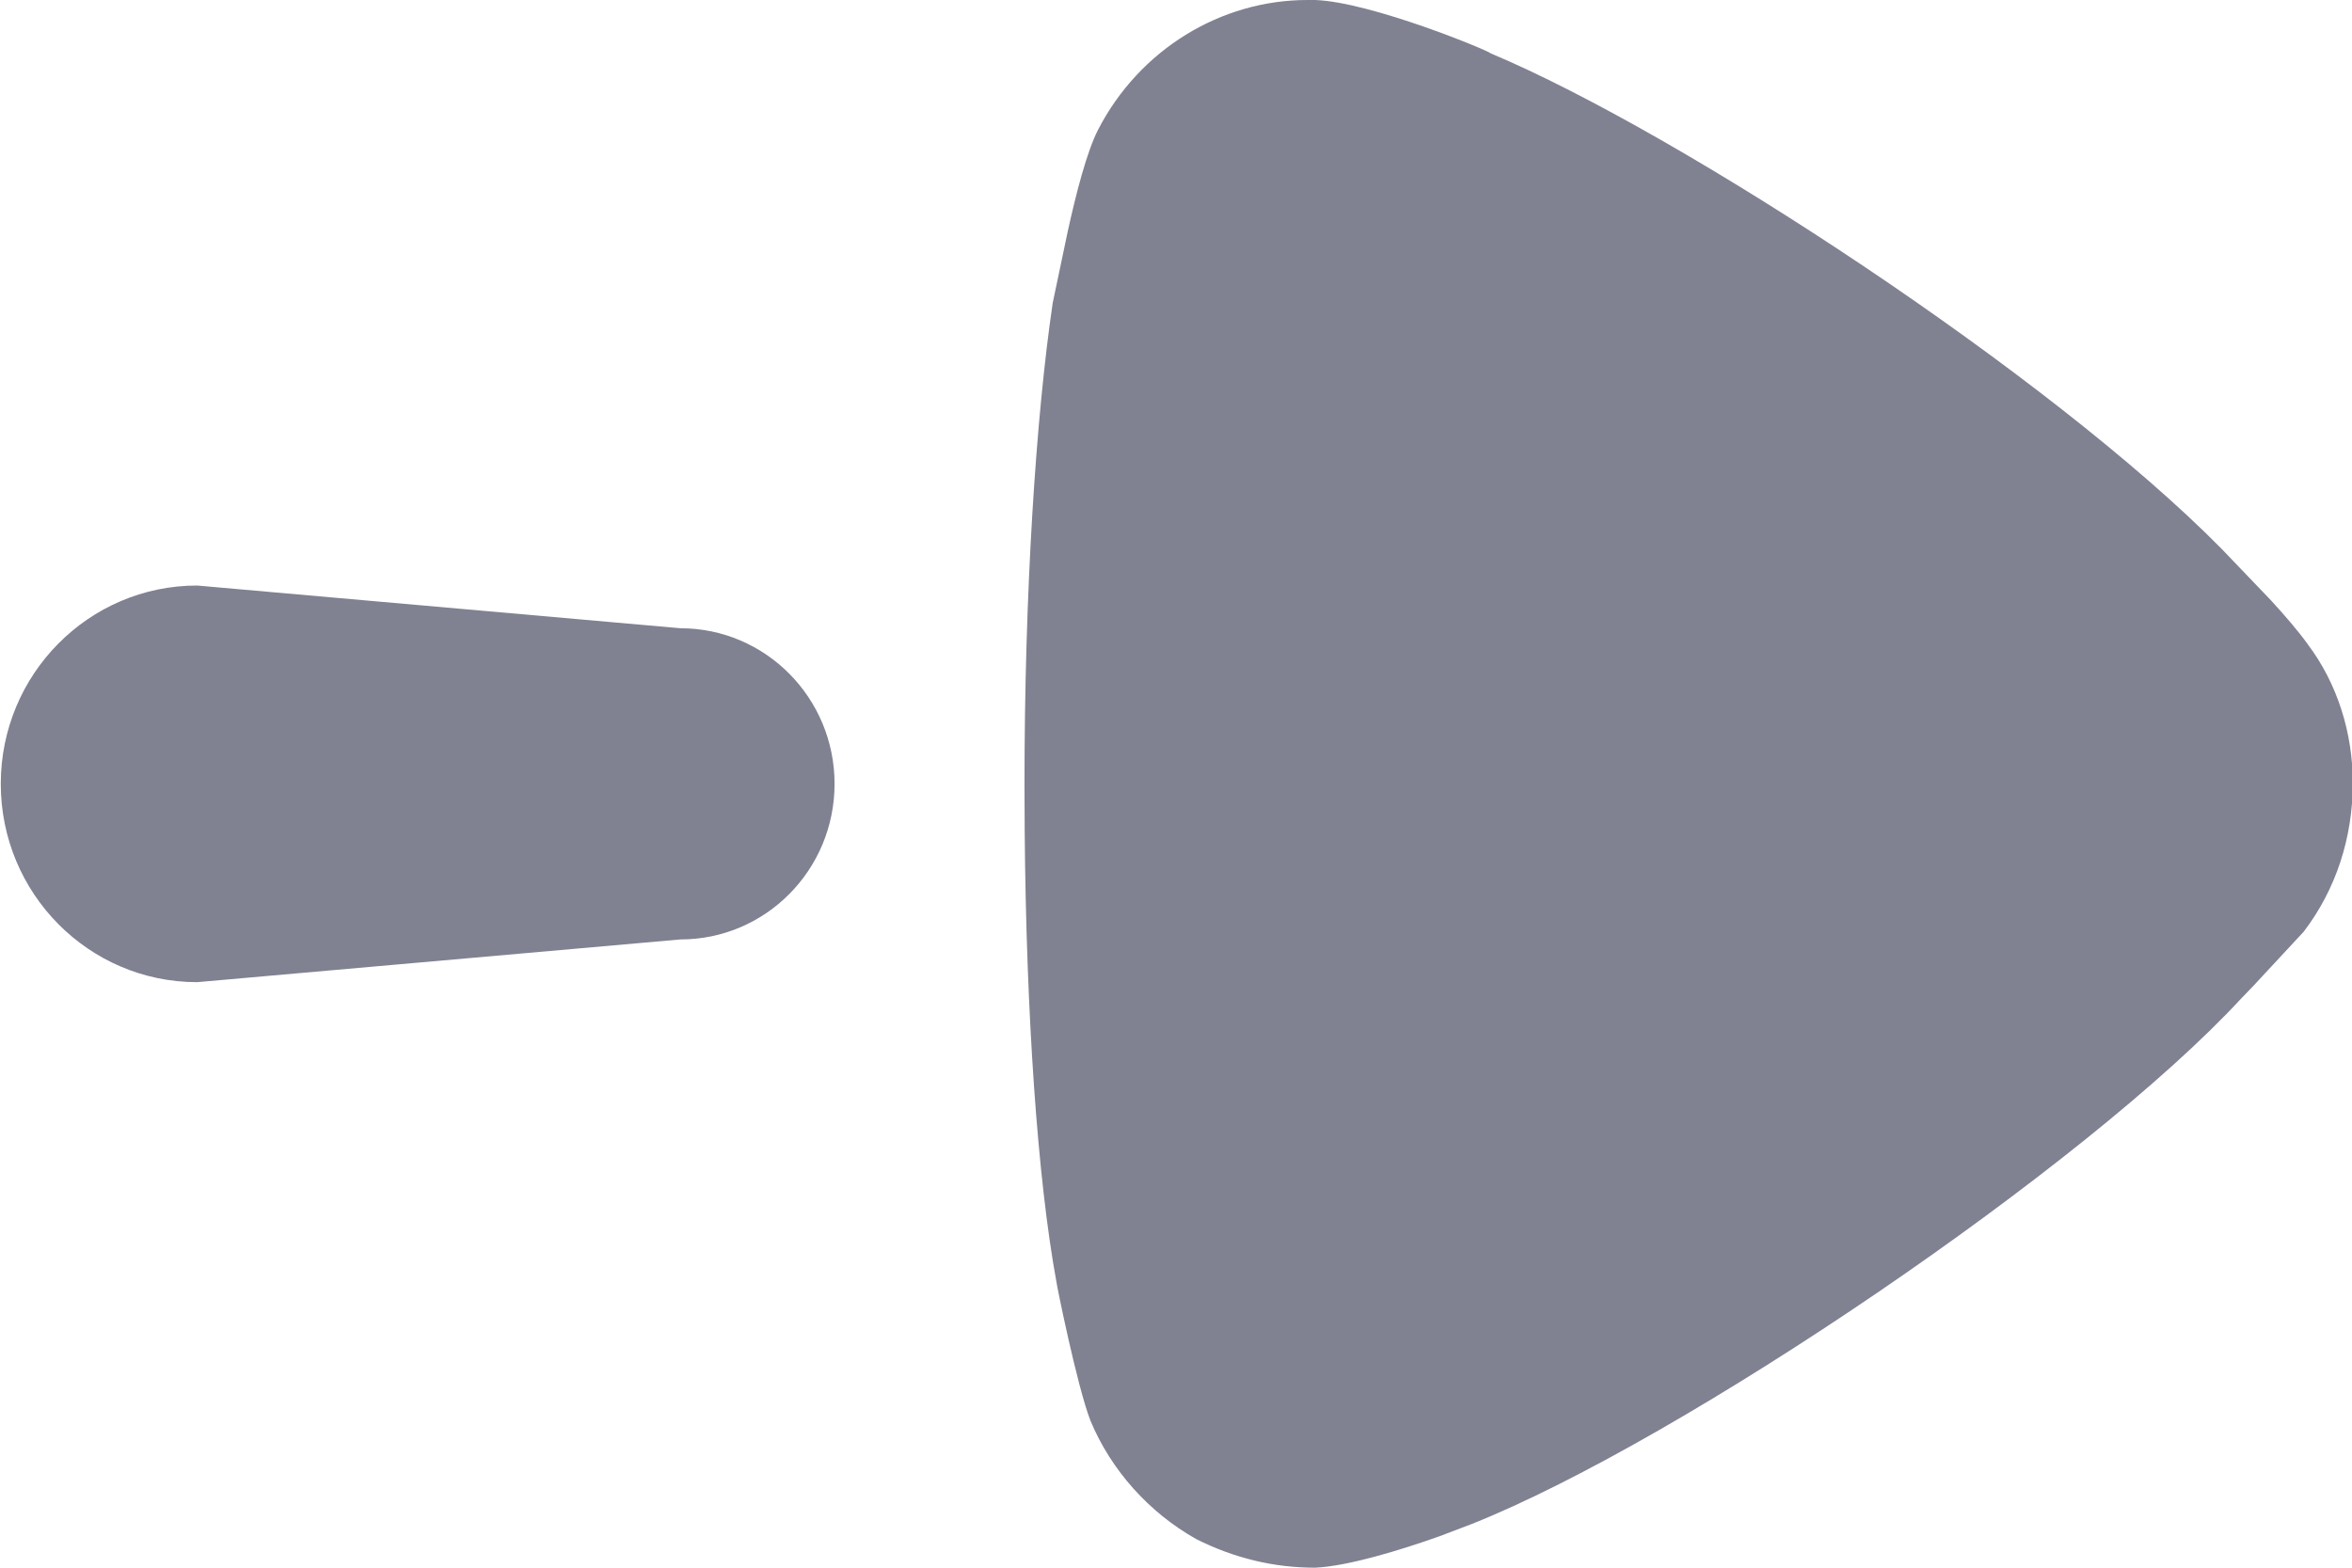
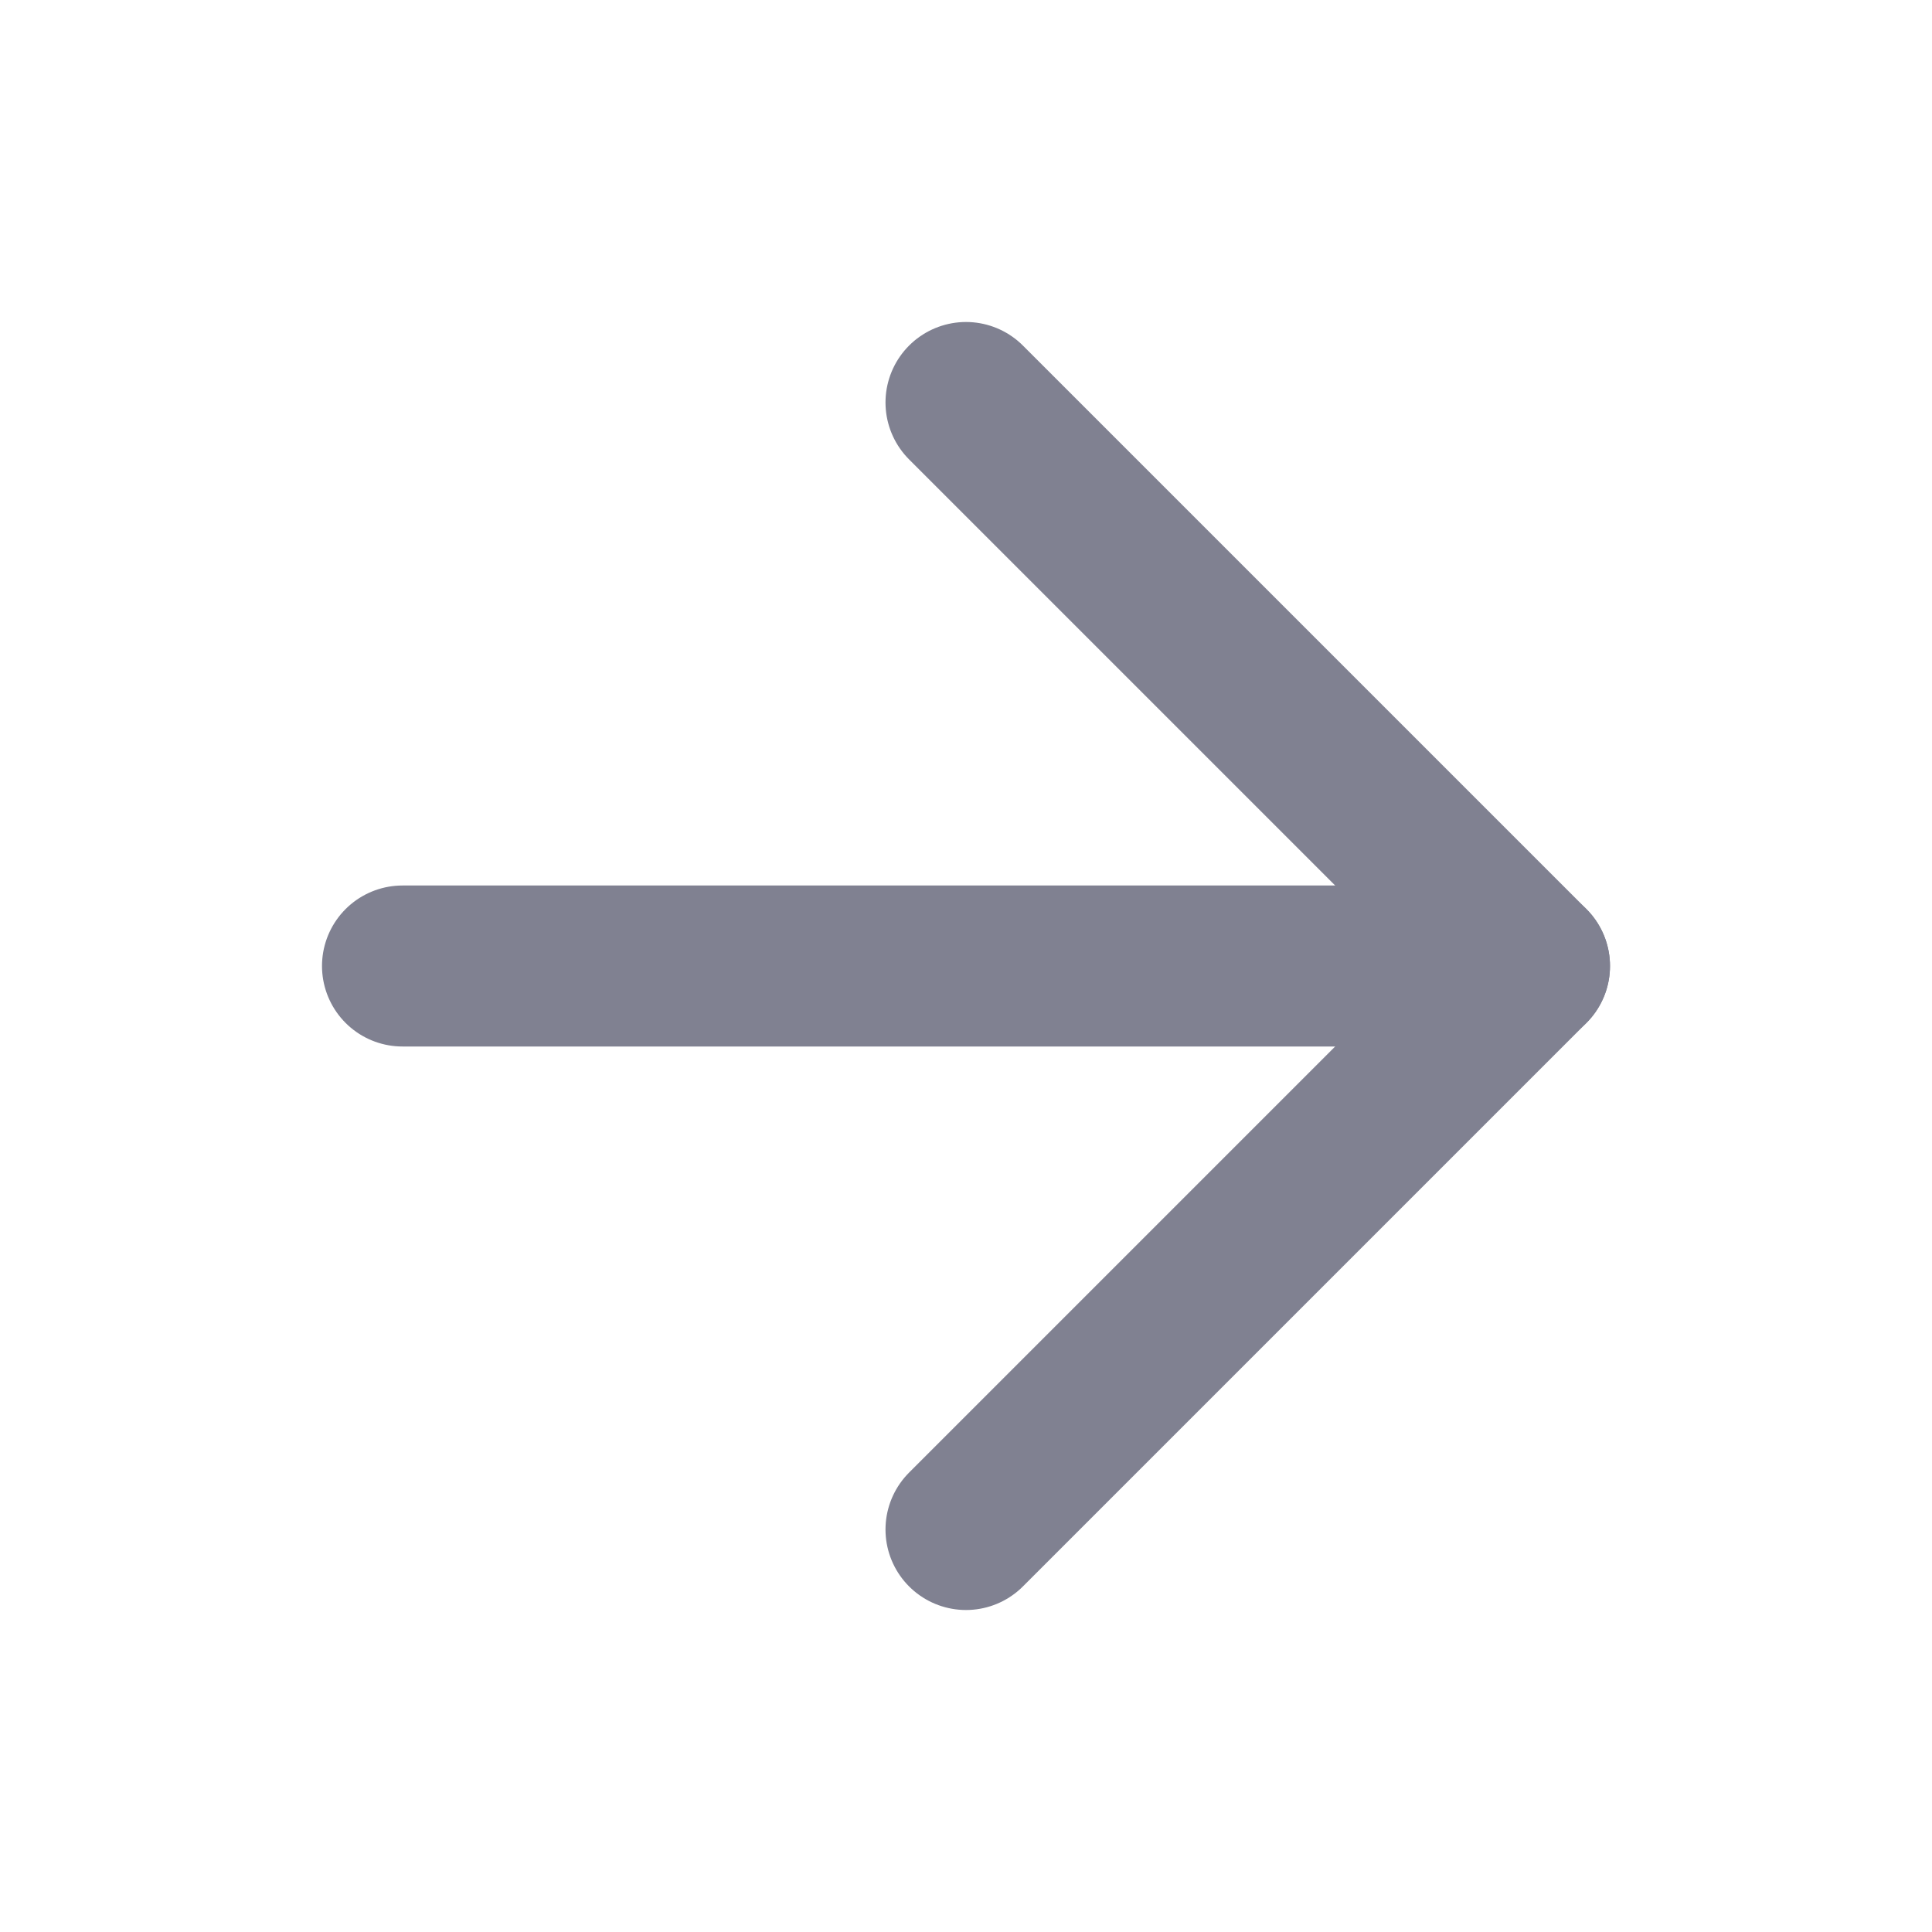
- <svg xmlns="http://www.w3.org/2000/svg" width="12" height="8" viewBox="0 0 12 8" fill="none">
-   <path fill-rule="evenodd" clip-rule="evenodd" d="M5.227 4.005L5.228 4.241C5.236 5.177 5.293 6.013 5.39 6.542C5.39 6.552 5.496 7.077 5.564 7.251C5.67 7.504 5.862 7.718 6.103 7.854C6.296 7.951 6.498 8 6.709 8C6.876 7.993 7.15 7.909 7.346 7.839L7.509 7.777C8.586 7.348 10.647 5.949 11.436 5.094L11.494 5.034L11.754 4.754C11.917 4.54 12.004 4.277 12.004 3.995C12.004 3.743 11.927 3.49 11.773 3.286C11.726 3.22 11.652 3.135 11.586 3.063L11.333 2.799C10.464 1.918 8.581 0.682 7.605 0.272C7.605 0.263 6.998 0.01 6.709 0L6.671 0C6.228 0 5.814 0.253 5.603 0.661C5.545 0.773 5.489 0.992 5.447 1.184L5.371 1.546C5.285 2.129 5.227 3.024 5.227 4.005ZM1.006 2.988C0.453 2.988 0.004 3.441 0.004 4C0.004 4.559 0.453 5.012 1.006 5.012L3.472 4.794C3.906 4.794 4.258 4.439 4.258 4C4.258 3.562 3.906 3.206 3.472 3.206L1.006 2.988Z" fill="#808191" />
+ <svg xmlns="http://www.w3.org/2000/svg" width="24" height="24" viewBox="0 0 24 24" fill="none" stroke="#808191" stroke-width="2" stroke-linecap="round" stroke-linejoin="round" class="lucide lucide-arrow-right-icon lucide-arrow-right">
+   <path d="M5 12h14" />
+   <path d="m12 5 7 7-7 7" />
</svg>
